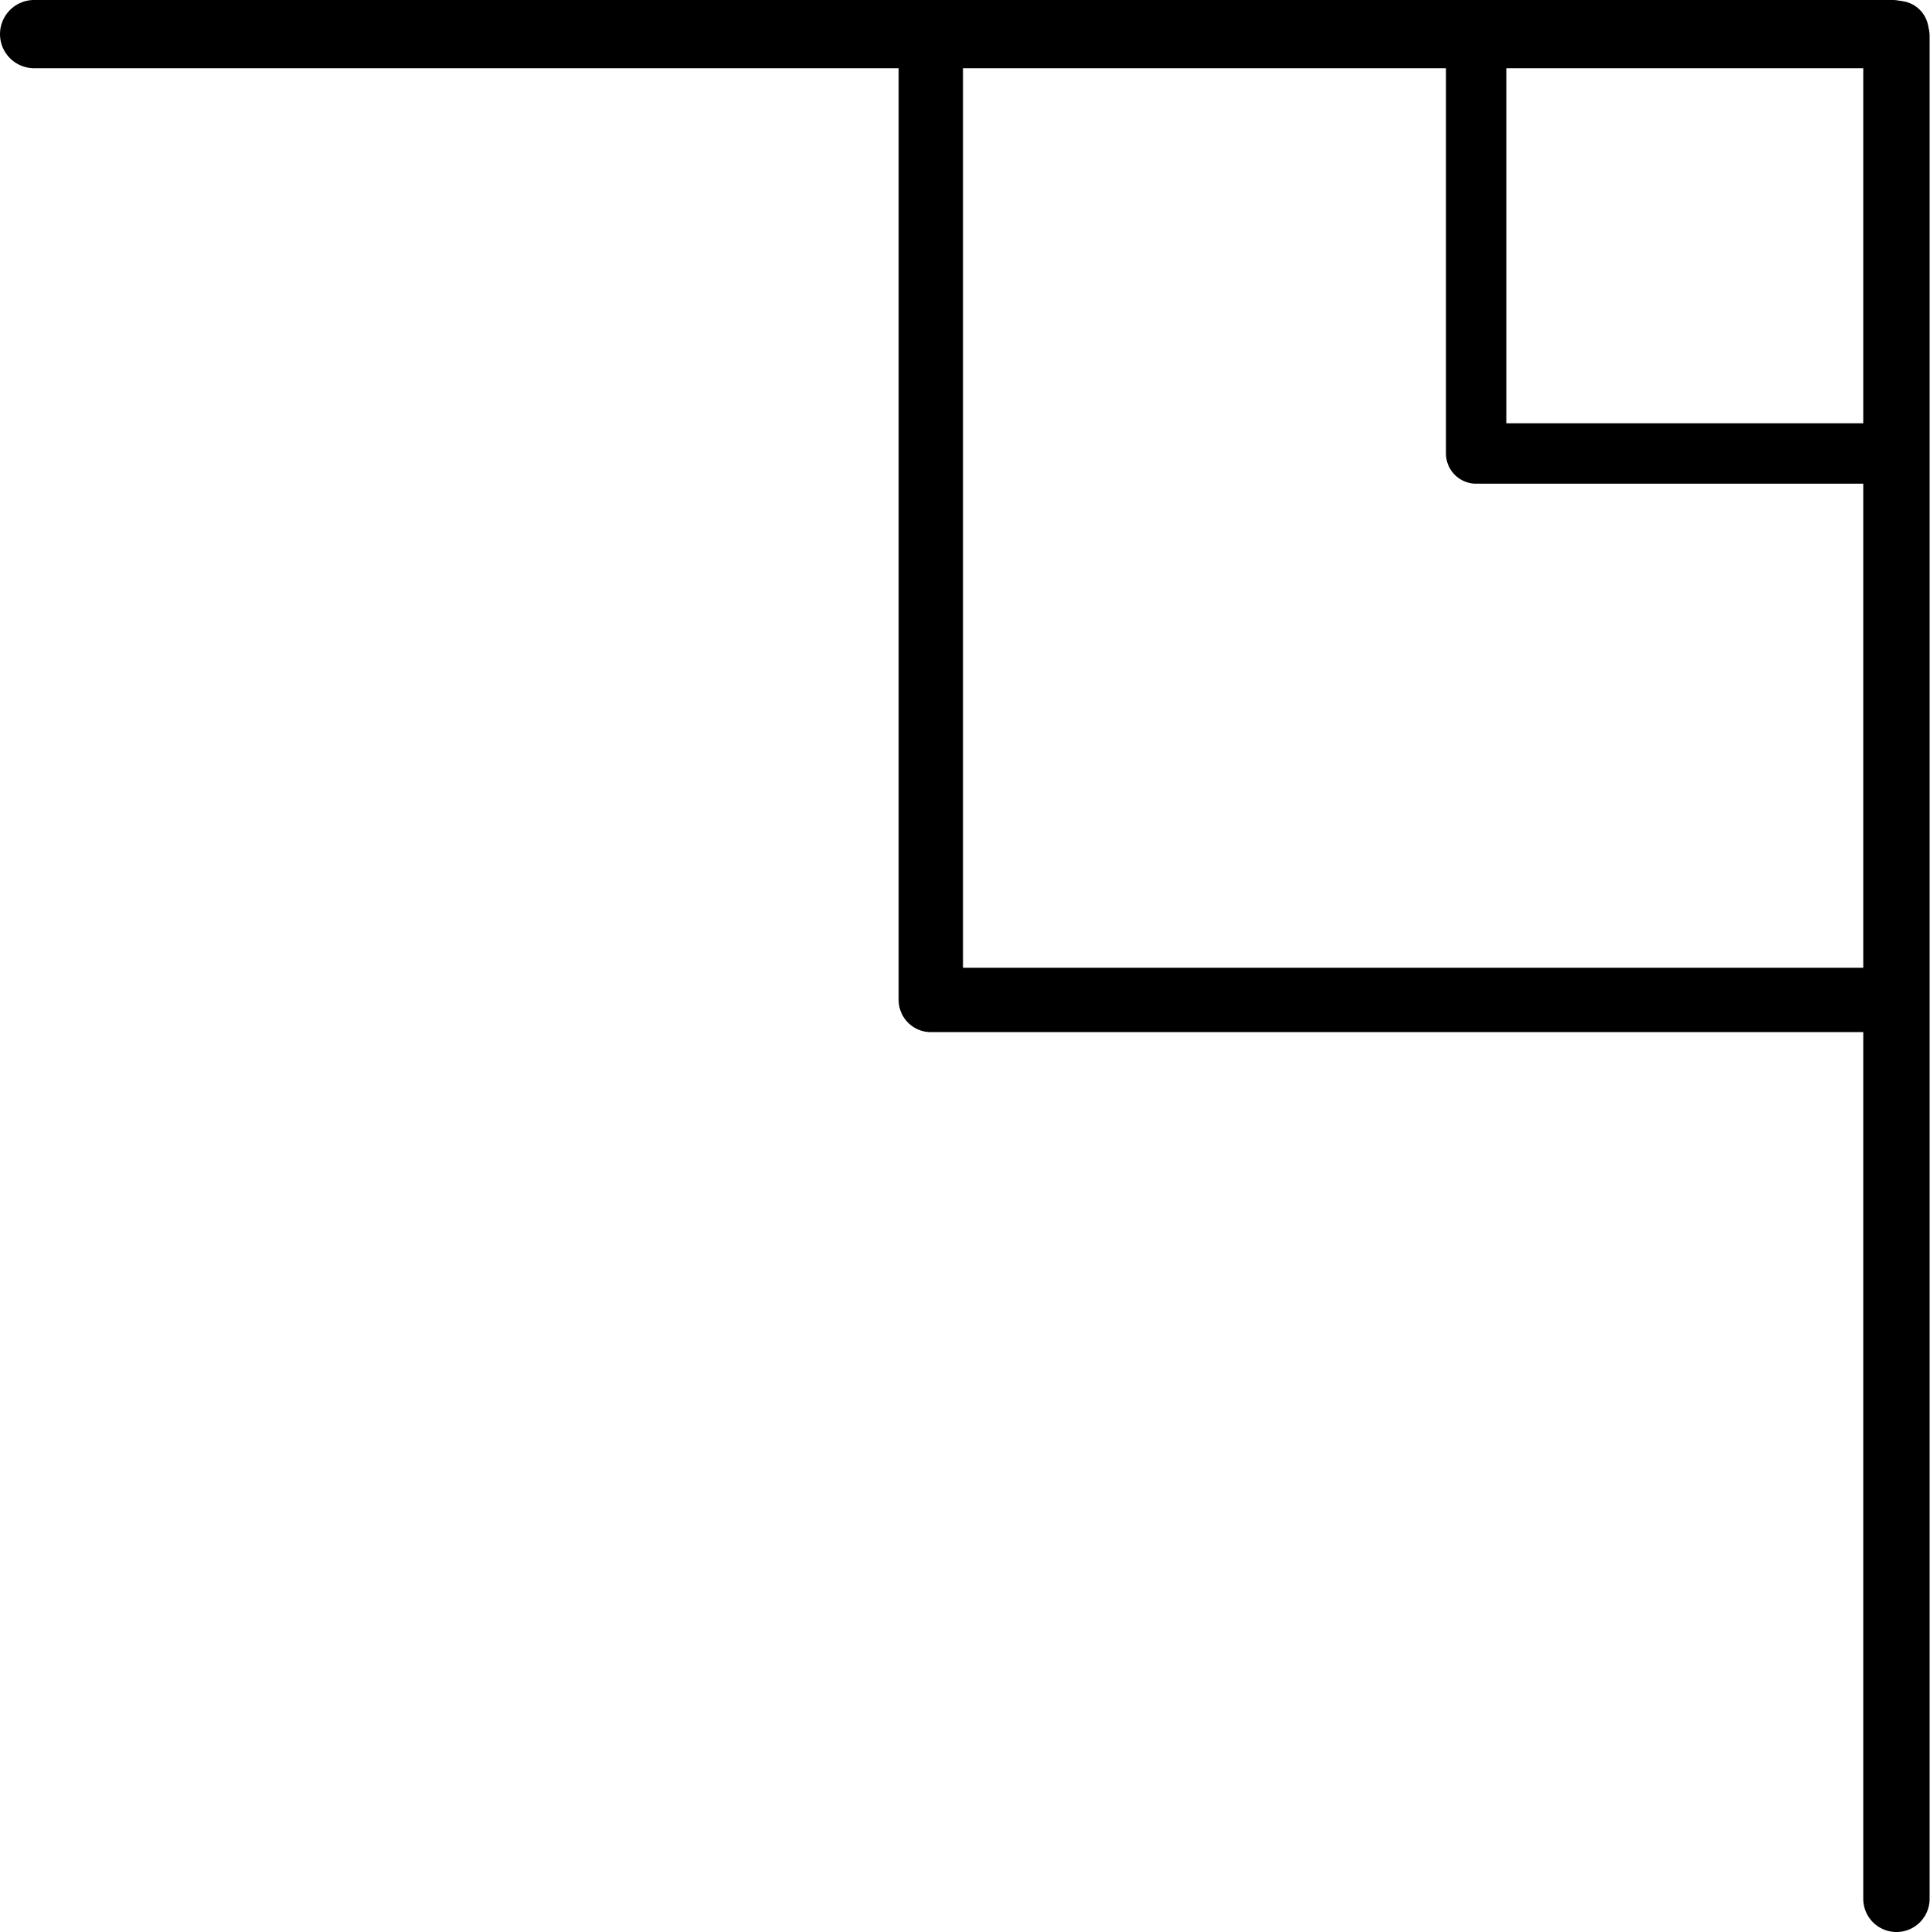
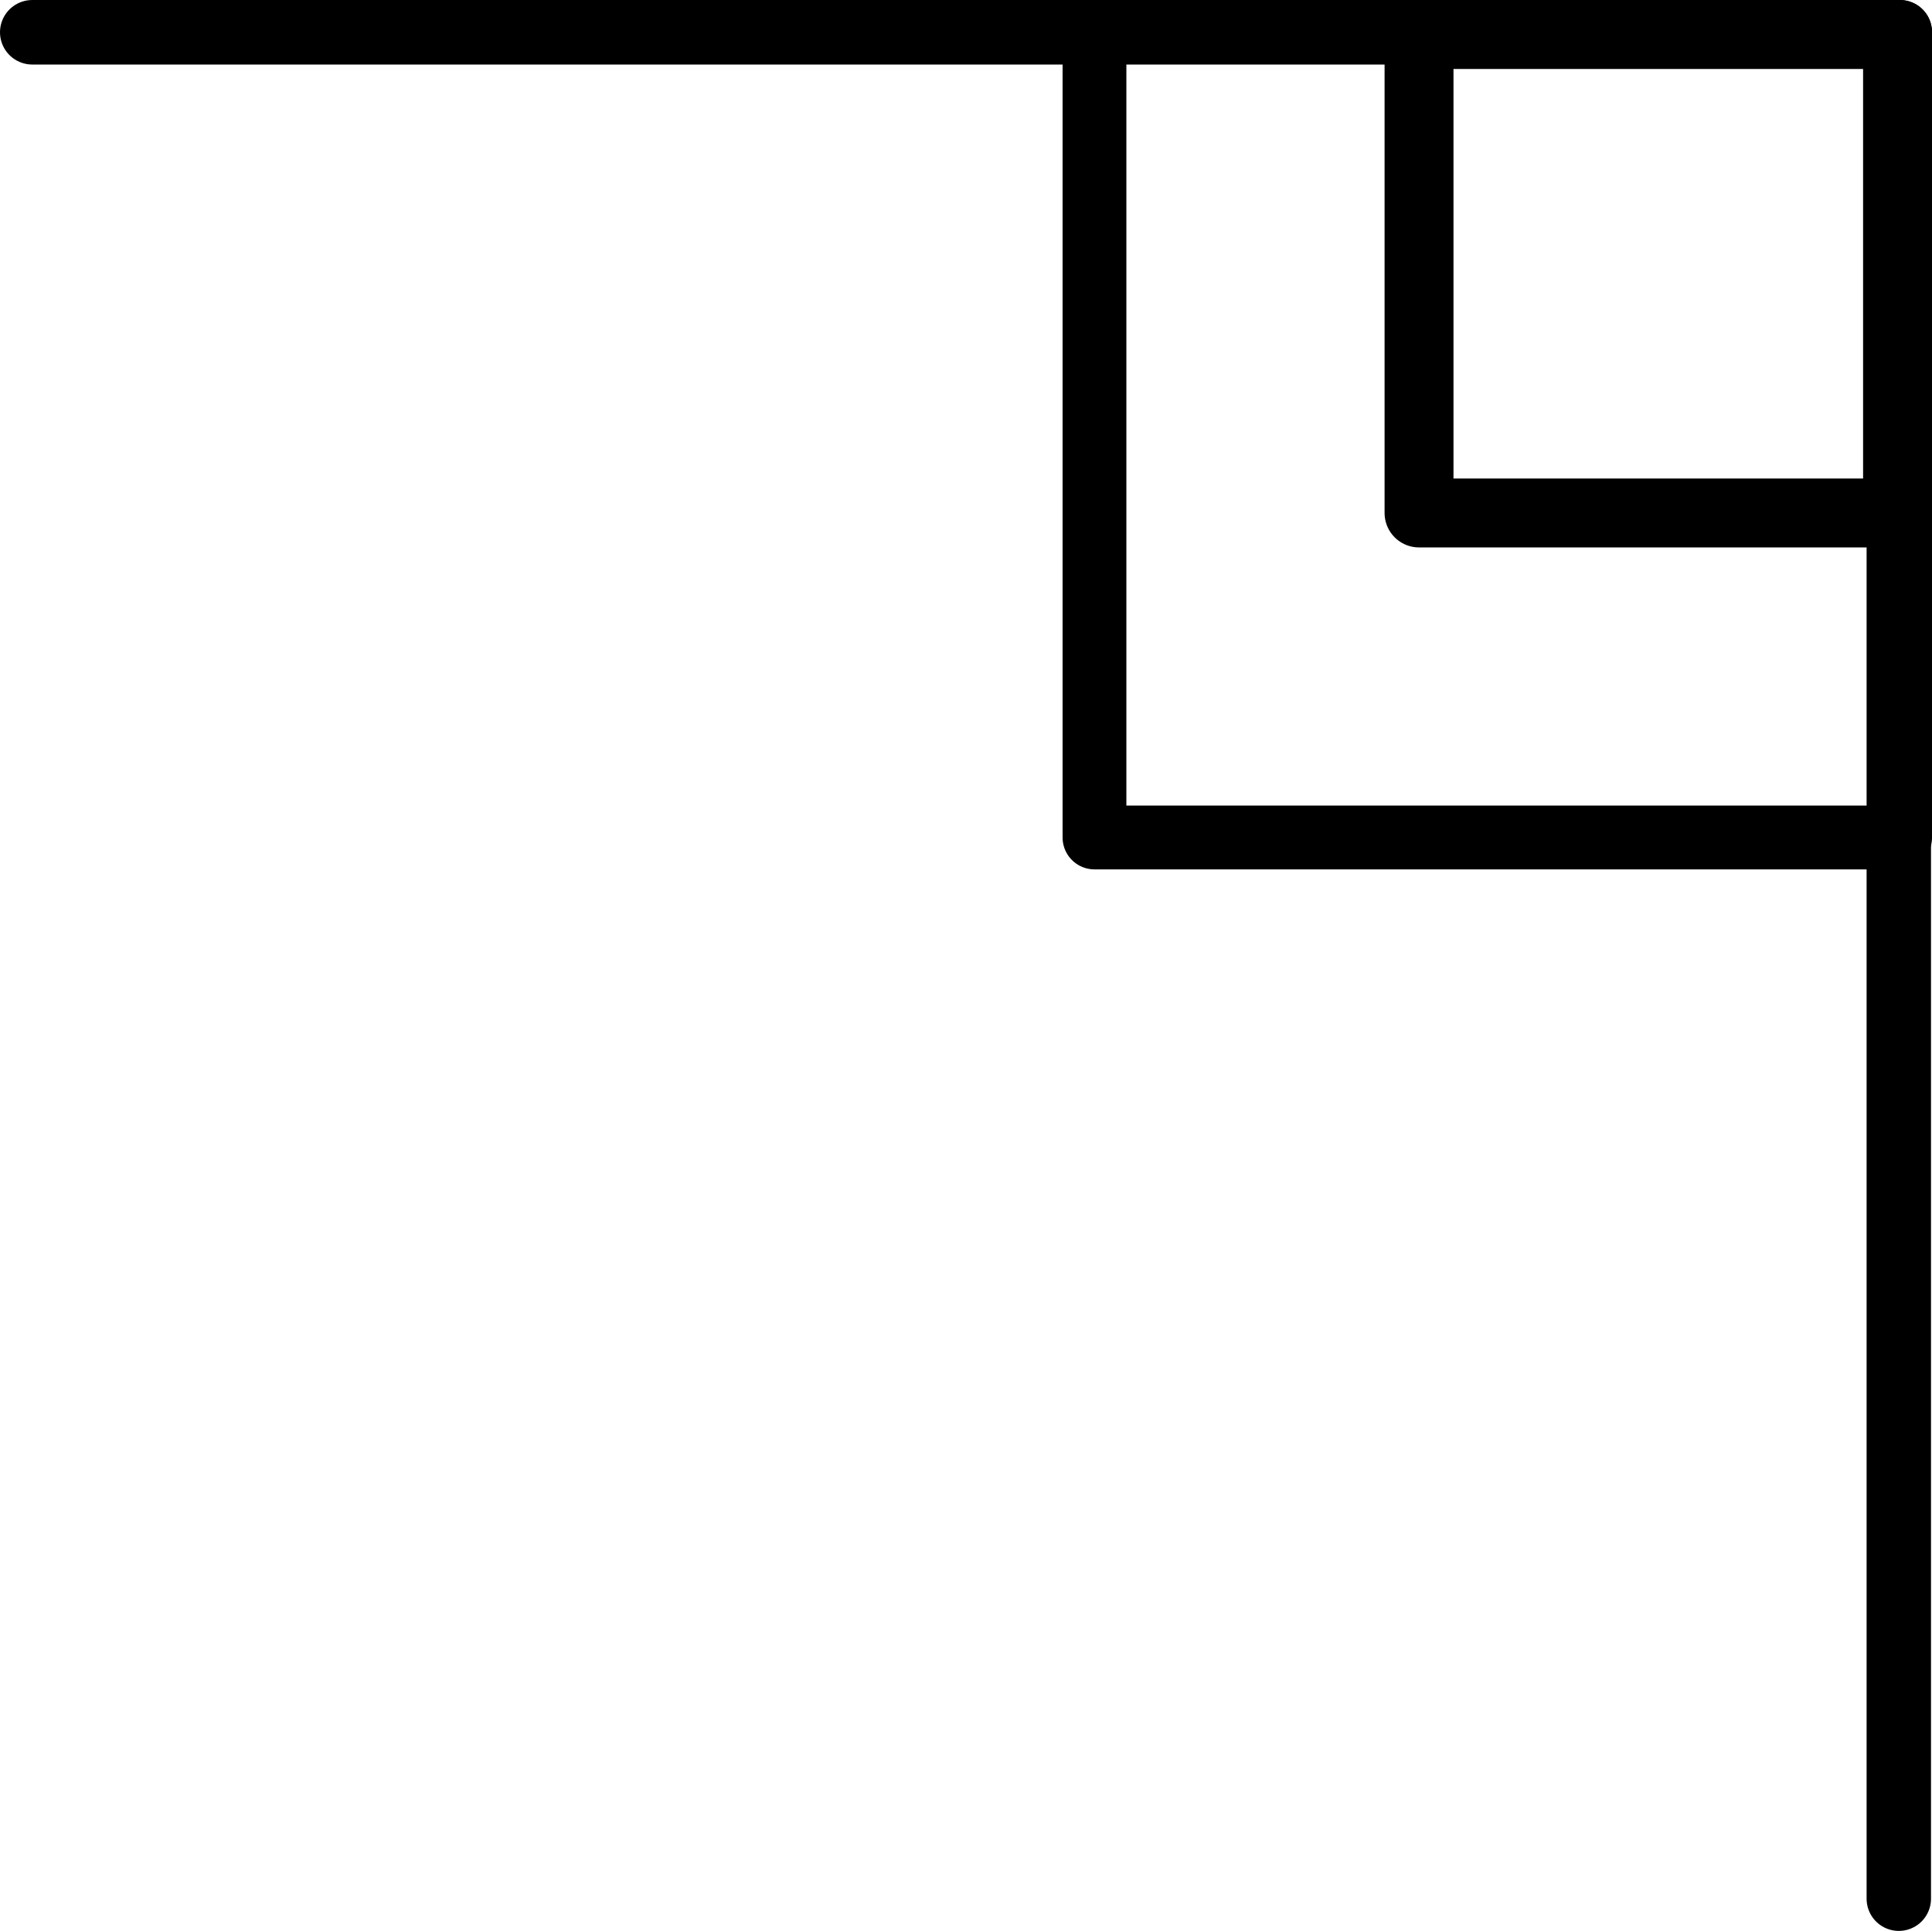
- <svg xmlns="http://www.w3.org/2000/svg" width="59.967mm" height="60.028mm" viewBox="0 0 59.967 60.028" version="1.1" id="svg1">
+ <svg xmlns="http://www.w3.org/2000/svg" width="59.998mm" height="59.971mm" viewBox="0 0 59.998 59.971" version="1.1" id="svg1">
  <defs id="defs1" />
-   <g id="layer1" transform="translate(-74.87708,11.1125)">
-     <rect style="fill:none;stroke:#000000;stroke-width:1.876;stroke-linecap:round;stroke-linejoin:round;stroke-dasharray:none" id="rect1" width="13.124" height="13.124" x="-133.876" y="-10.146" transform="scale(-1,1)" />
-     <rect style="fill:none;stroke:#000000;stroke-width:2;stroke-linecap:round;stroke-linejoin:round;stroke-dasharray:none" id="rect1-6" width="30" height="30" x="-133.805" y="-10.044" ry="0" transform="scale(-1,1)" />
-     <path style="fill:none;stroke:#000000;stroke-width:2.062;stroke-linecap:round;stroke-linejoin:round" d="M 133.814,-9.99 V 47.885" id="path1" />
-     <path style="fill:none;stroke:#000000;stroke-width:2.12;stroke-linecap:round;stroke-linejoin:round" d="M 133.69,-10.053 H 75.937" id="path2" />
+   <g id="layer1" transform="translate(-85.725,-28.83779)">
+     <rect style="fill:none;stroke:#000000;stroke-width:2.14;stroke-linecap:round;stroke-linejoin:round;stroke-dasharray:none" id="rect1" width="14.86" height="14.86" x="-144.653" y="29.91" transform="scale(-1,1)" />
+     <rect style="fill:none;stroke:#000000;stroke-width:1.981;stroke-linecap:round;stroke-linejoin:round;stroke-dasharray:none" id="rect1-6" width="25.019" height="25.019" x="-144.733" y="29.83" ry="0" transform="scale(-1,1)" />
+     <path style="fill:none;stroke:#000000;stroke-width:2;stroke-linecap:round;stroke-linejoin:round;stroke-dasharray:none" d="M 144.692,29.962 V 87.809" id="path1" />
+     <path style="fill:none;stroke:#000000;stroke-width:2.004;stroke-linecap:round;stroke-linejoin:round;stroke-dasharray:none" d="M 144.72,29.84 H 86.727" id="path2" />
  </g>
</svg>
